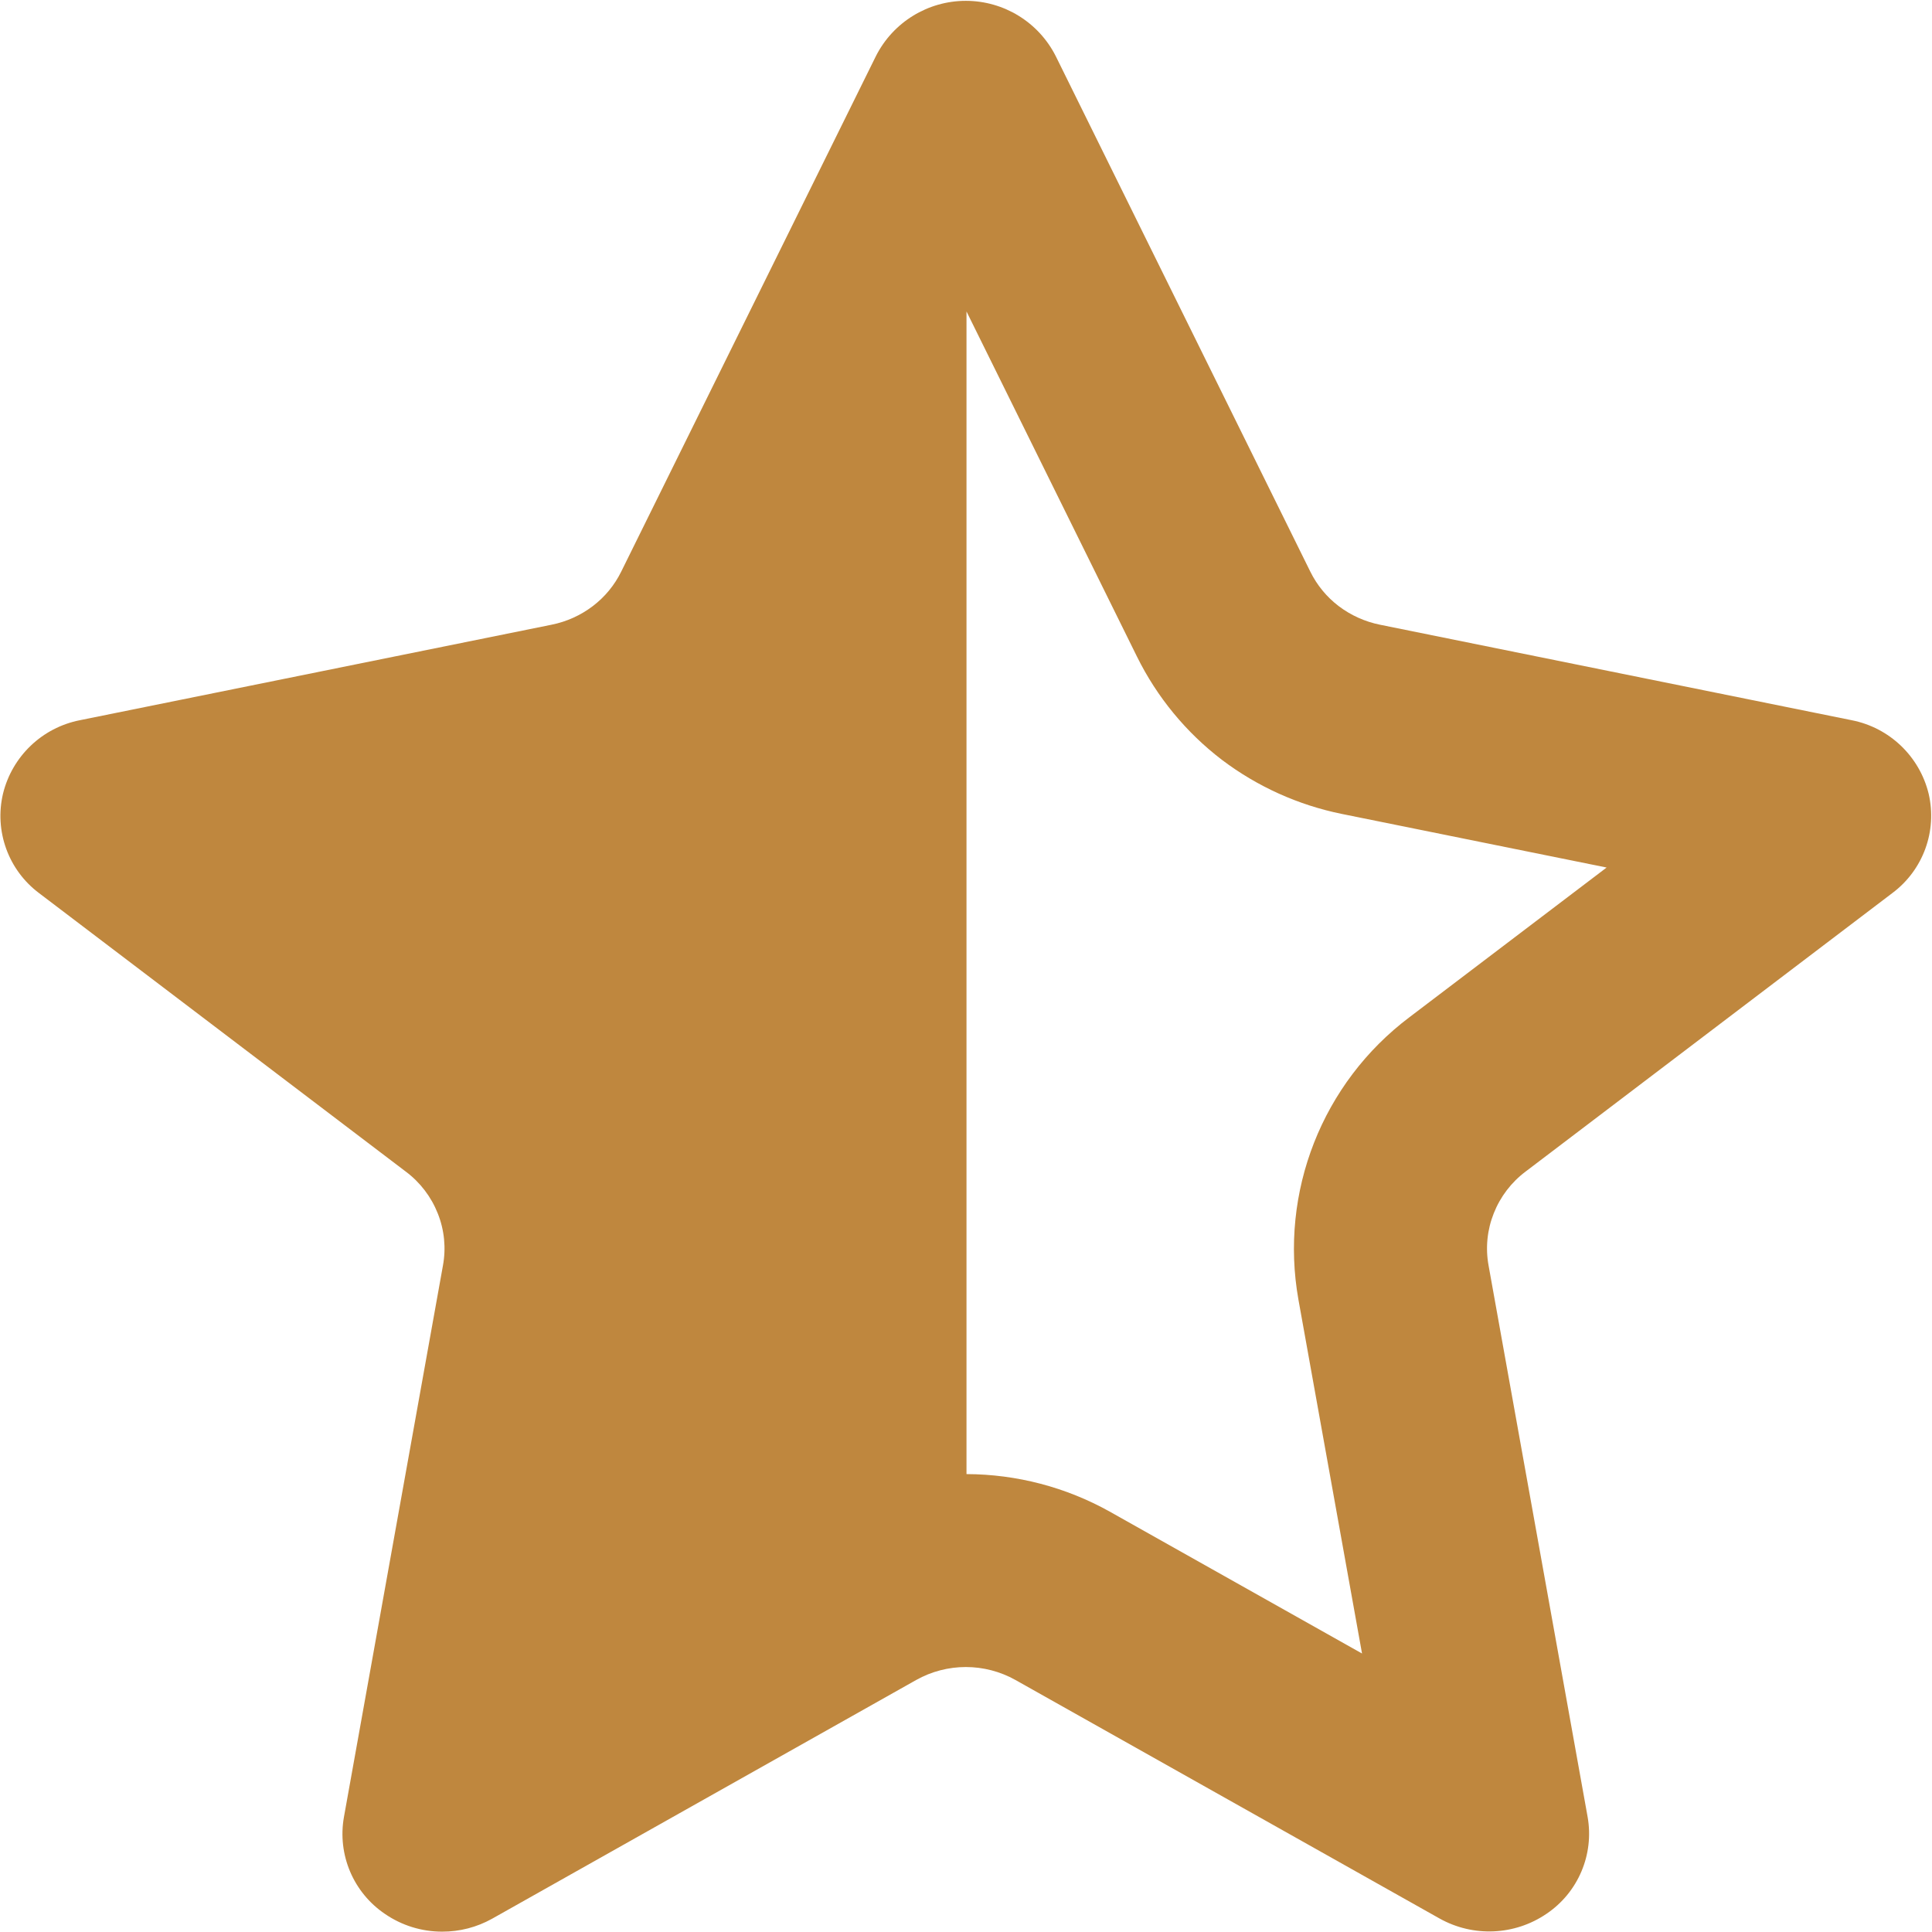
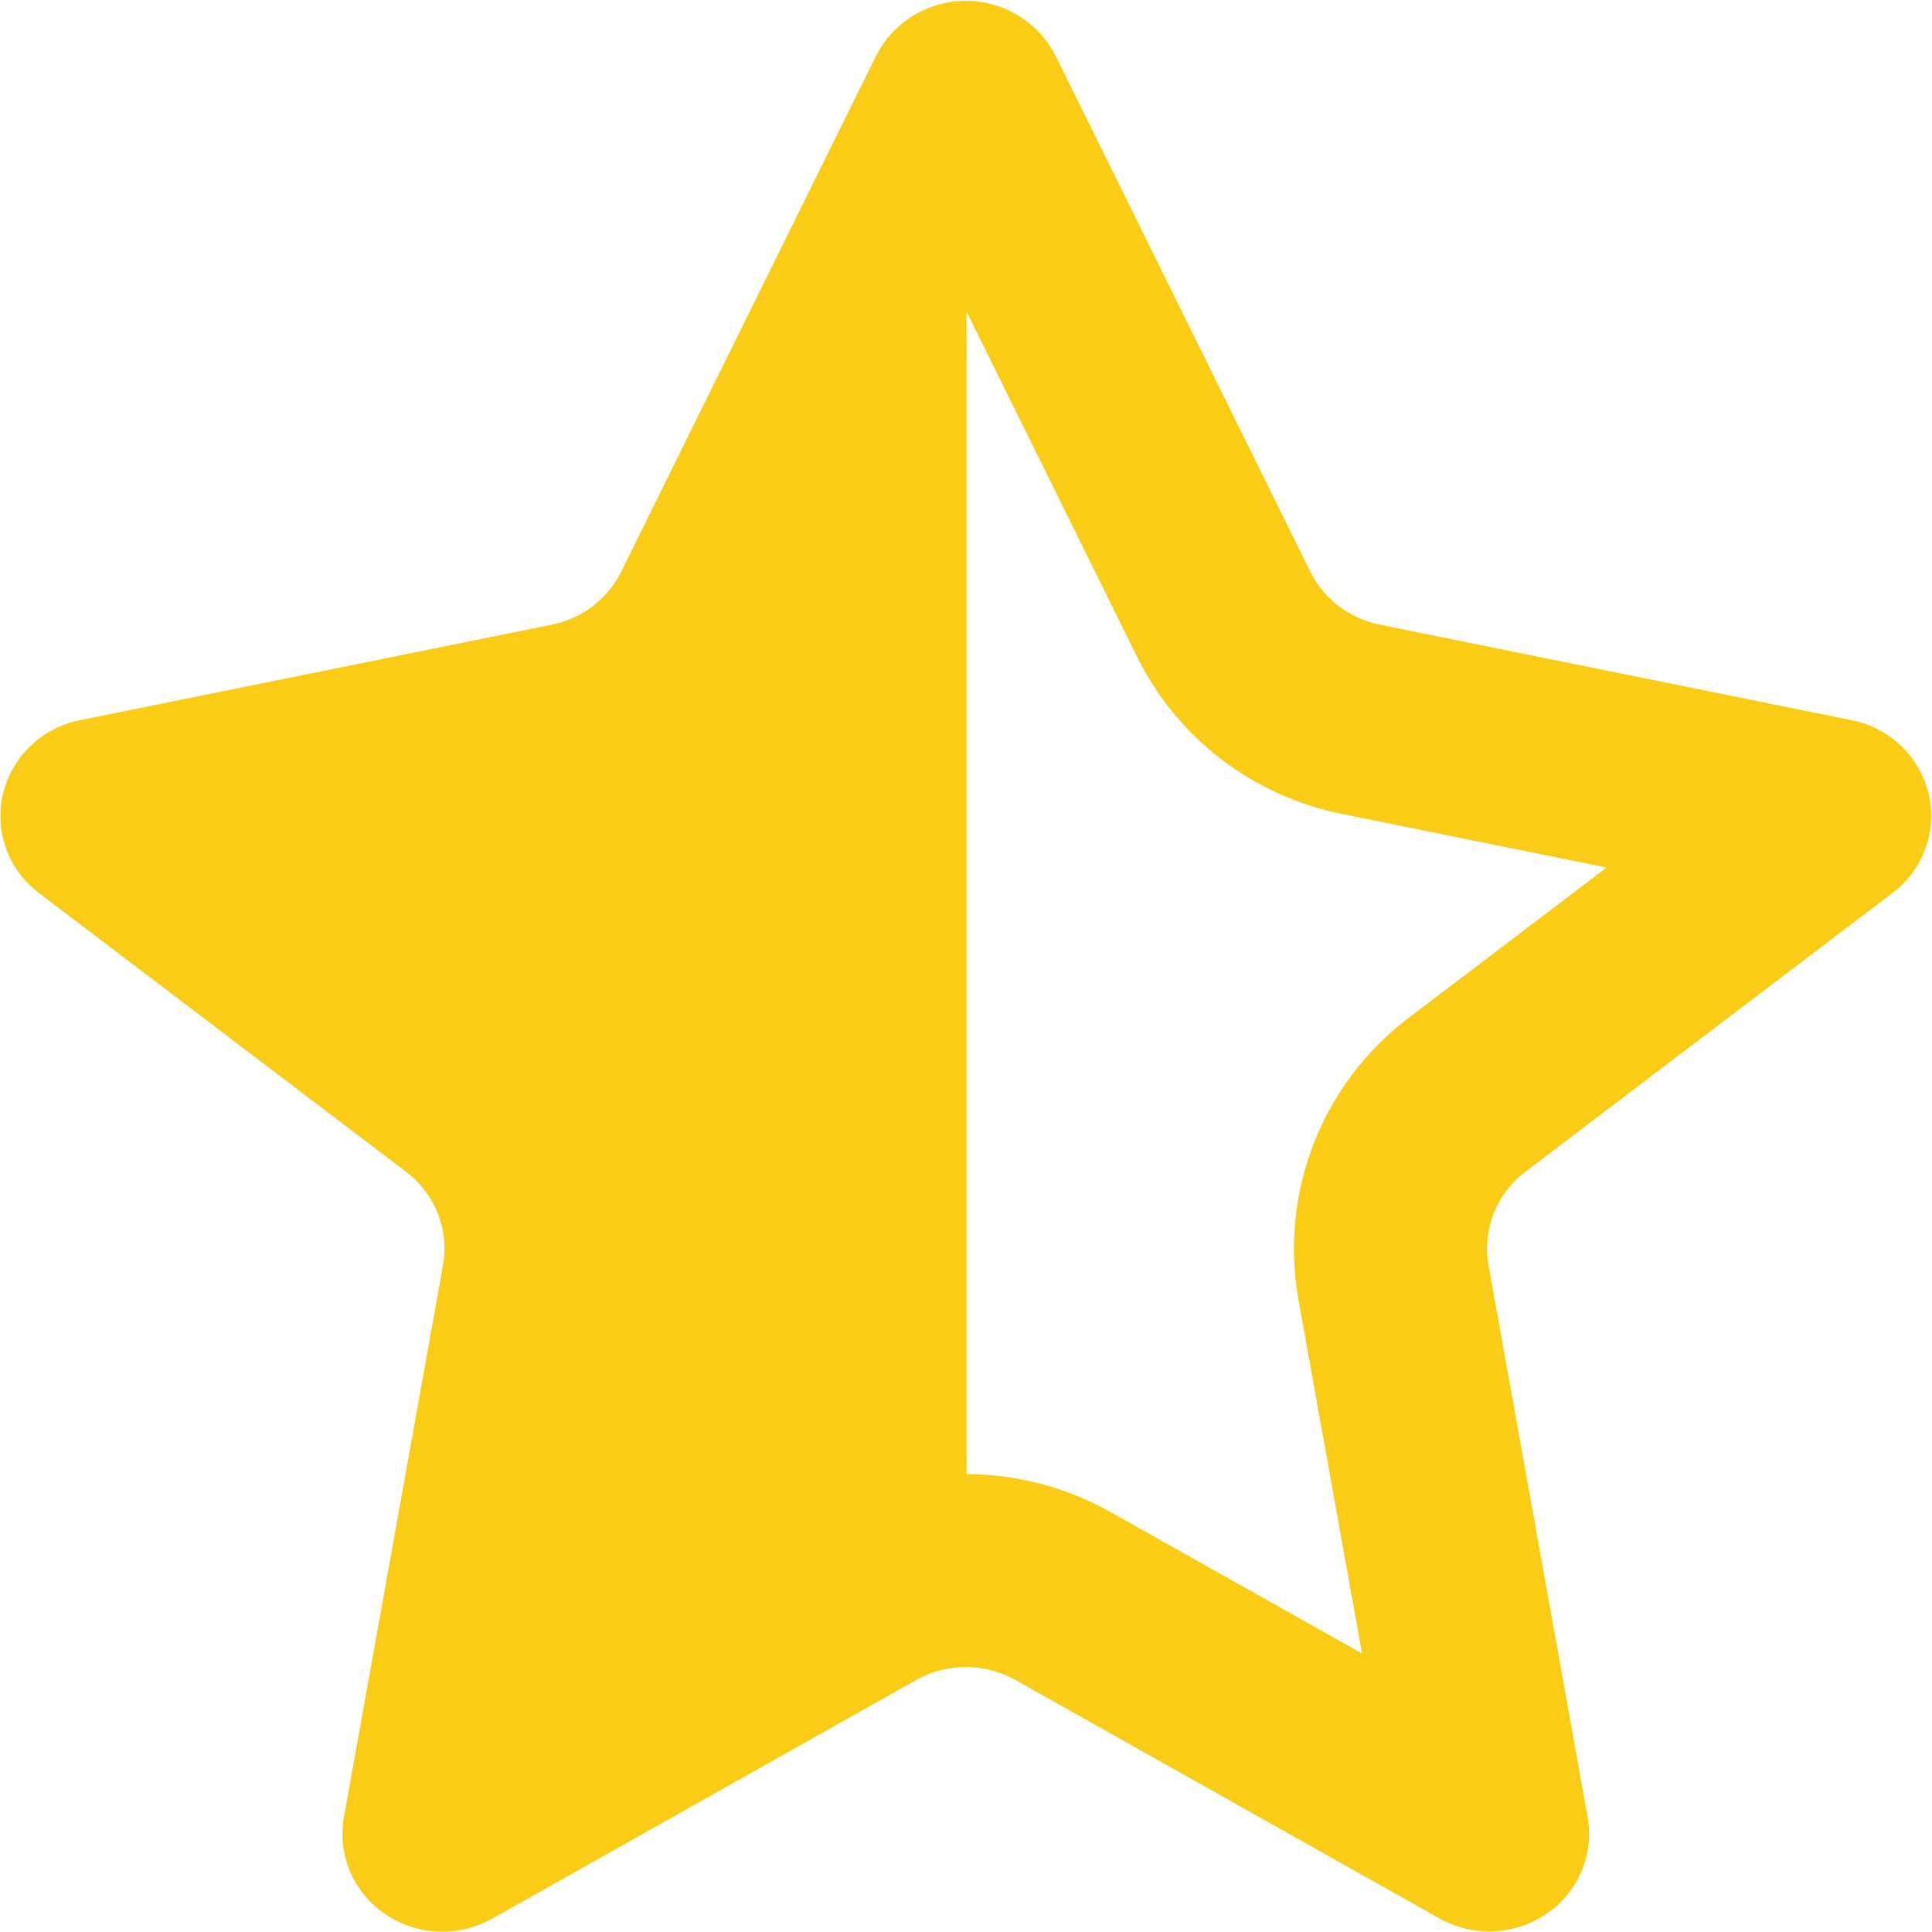
<svg xmlns="http://www.w3.org/2000/svg" width="800px" height="800px" viewBox="0 -0.02 60.031 60.031">
  <defs>
    <style>
      .cls-1 {
-         fill: #bf873e;
+         fill: #facc15;
        fill-rule: evenodd;
      }
    </style>
  </defs>
  <path class="cls-1" d="M828.776,237.723l-11.4,8.657a3,3,0,0,0-.993,1.3,2.948,2.948,0,0,0-.162,1.618l3.078,17.135a3,3,0,0,1-1.275,3.011,3.161,3.161,0,0,1-3.326.147l-13.174-7.409a3.156,3.156,0,0,0-3.09,0L785.257,269.6a3.164,3.164,0,0,1-1.55.4,3.13,3.13,0,0,1-1.777-.551,3,3,0,0,1-1.274-3.011l3.076-17.135a2.929,2.929,0,0,0-.16-1.618,3,3,0,0,0-.993-1.3l-11.4-8.657a3,3,0,0,1-1.117-3.085,3.069,3.069,0,0,1,2.391-2.285l14.654-2.967a3.129,3.129,0,0,0,1.28-.577,3.02,3.02,0,0,0,.885-1.074l7.914-16.018a3.131,3.131,0,0,1,5.586,0l7.91,16.018a3.028,3.028,0,0,0,.884,1.074,3.162,3.162,0,0,0,1.281.577l14.655,2.967a3.07,3.07,0,0,1,2.394,2.285A3,3,0,0,1,828.776,237.723Zm-17.121-2.454a9.22,9.22,0,0,1-3.713-1.675,9.12,9.12,0,0,1-2.647-3.216L800,219.658v36.125a9.188,9.188,0,0,1,4.451,1.166l7.839,4.409-1.976-10.994a9.01,9.01,0,0,1,3.454-8.781l6.122-4.647Z" data-name="half rating" id="half_rating" transform="translate(-769.969 -210)" />
</svg>
